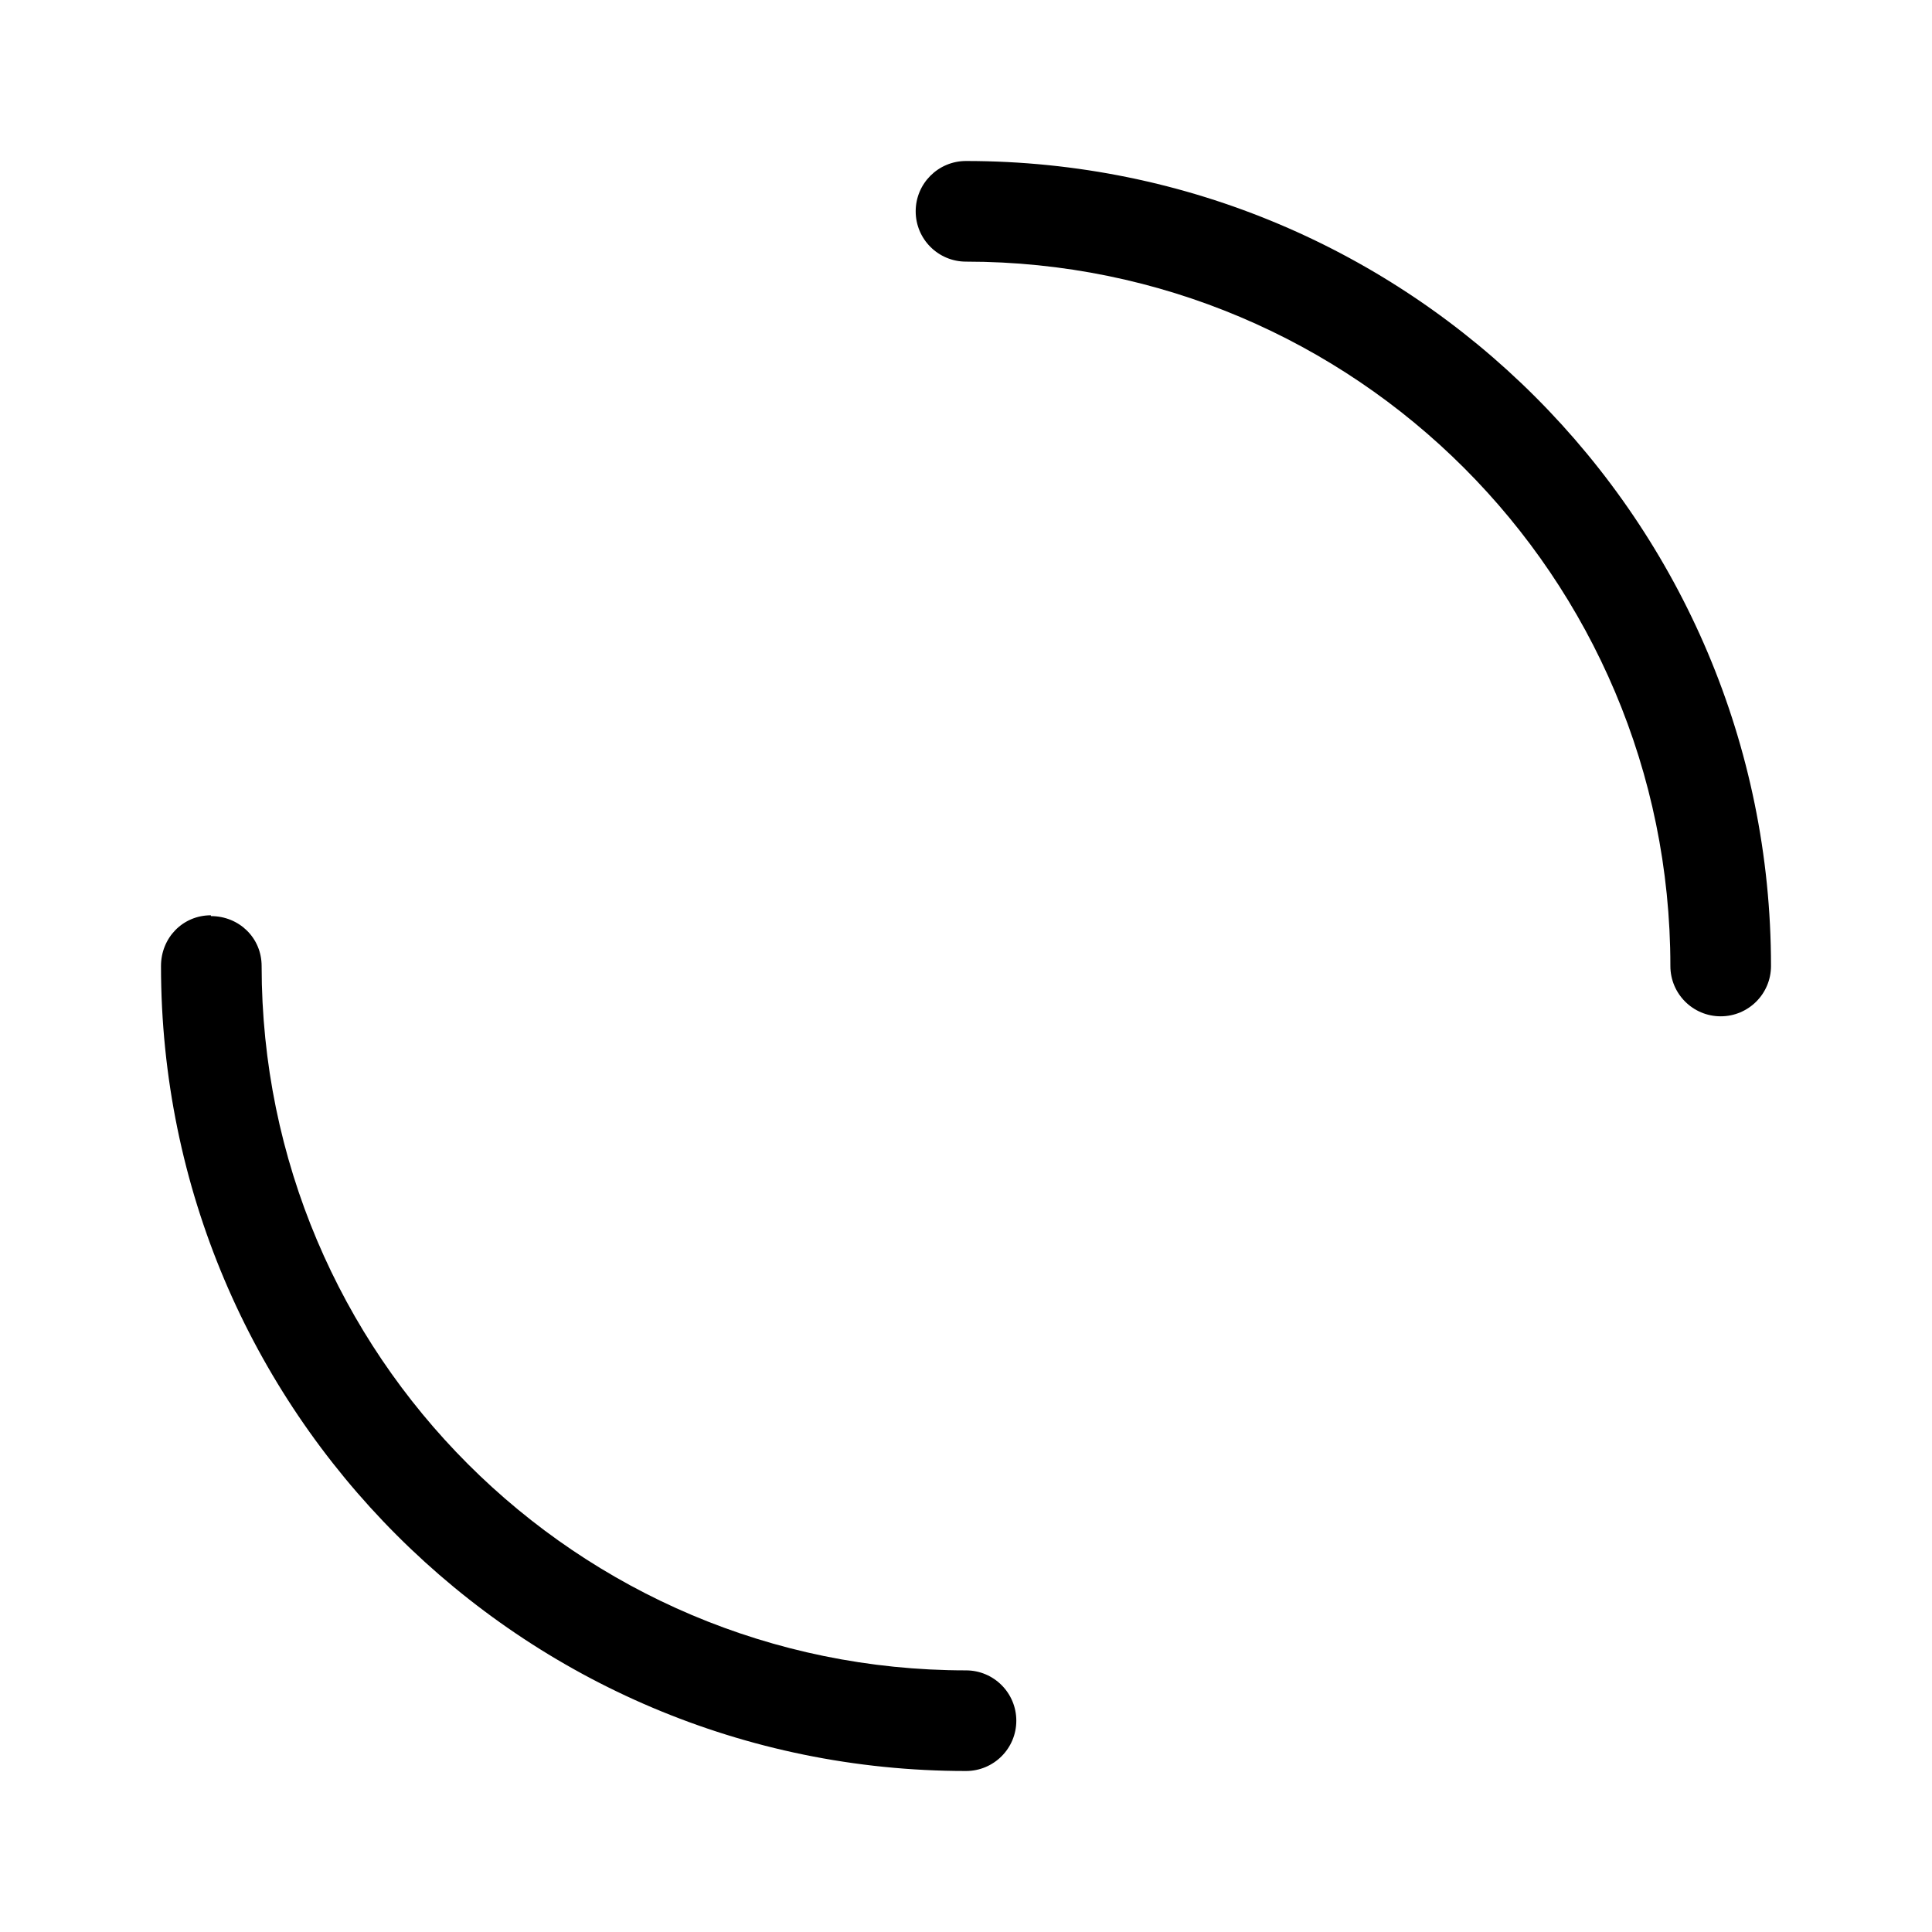
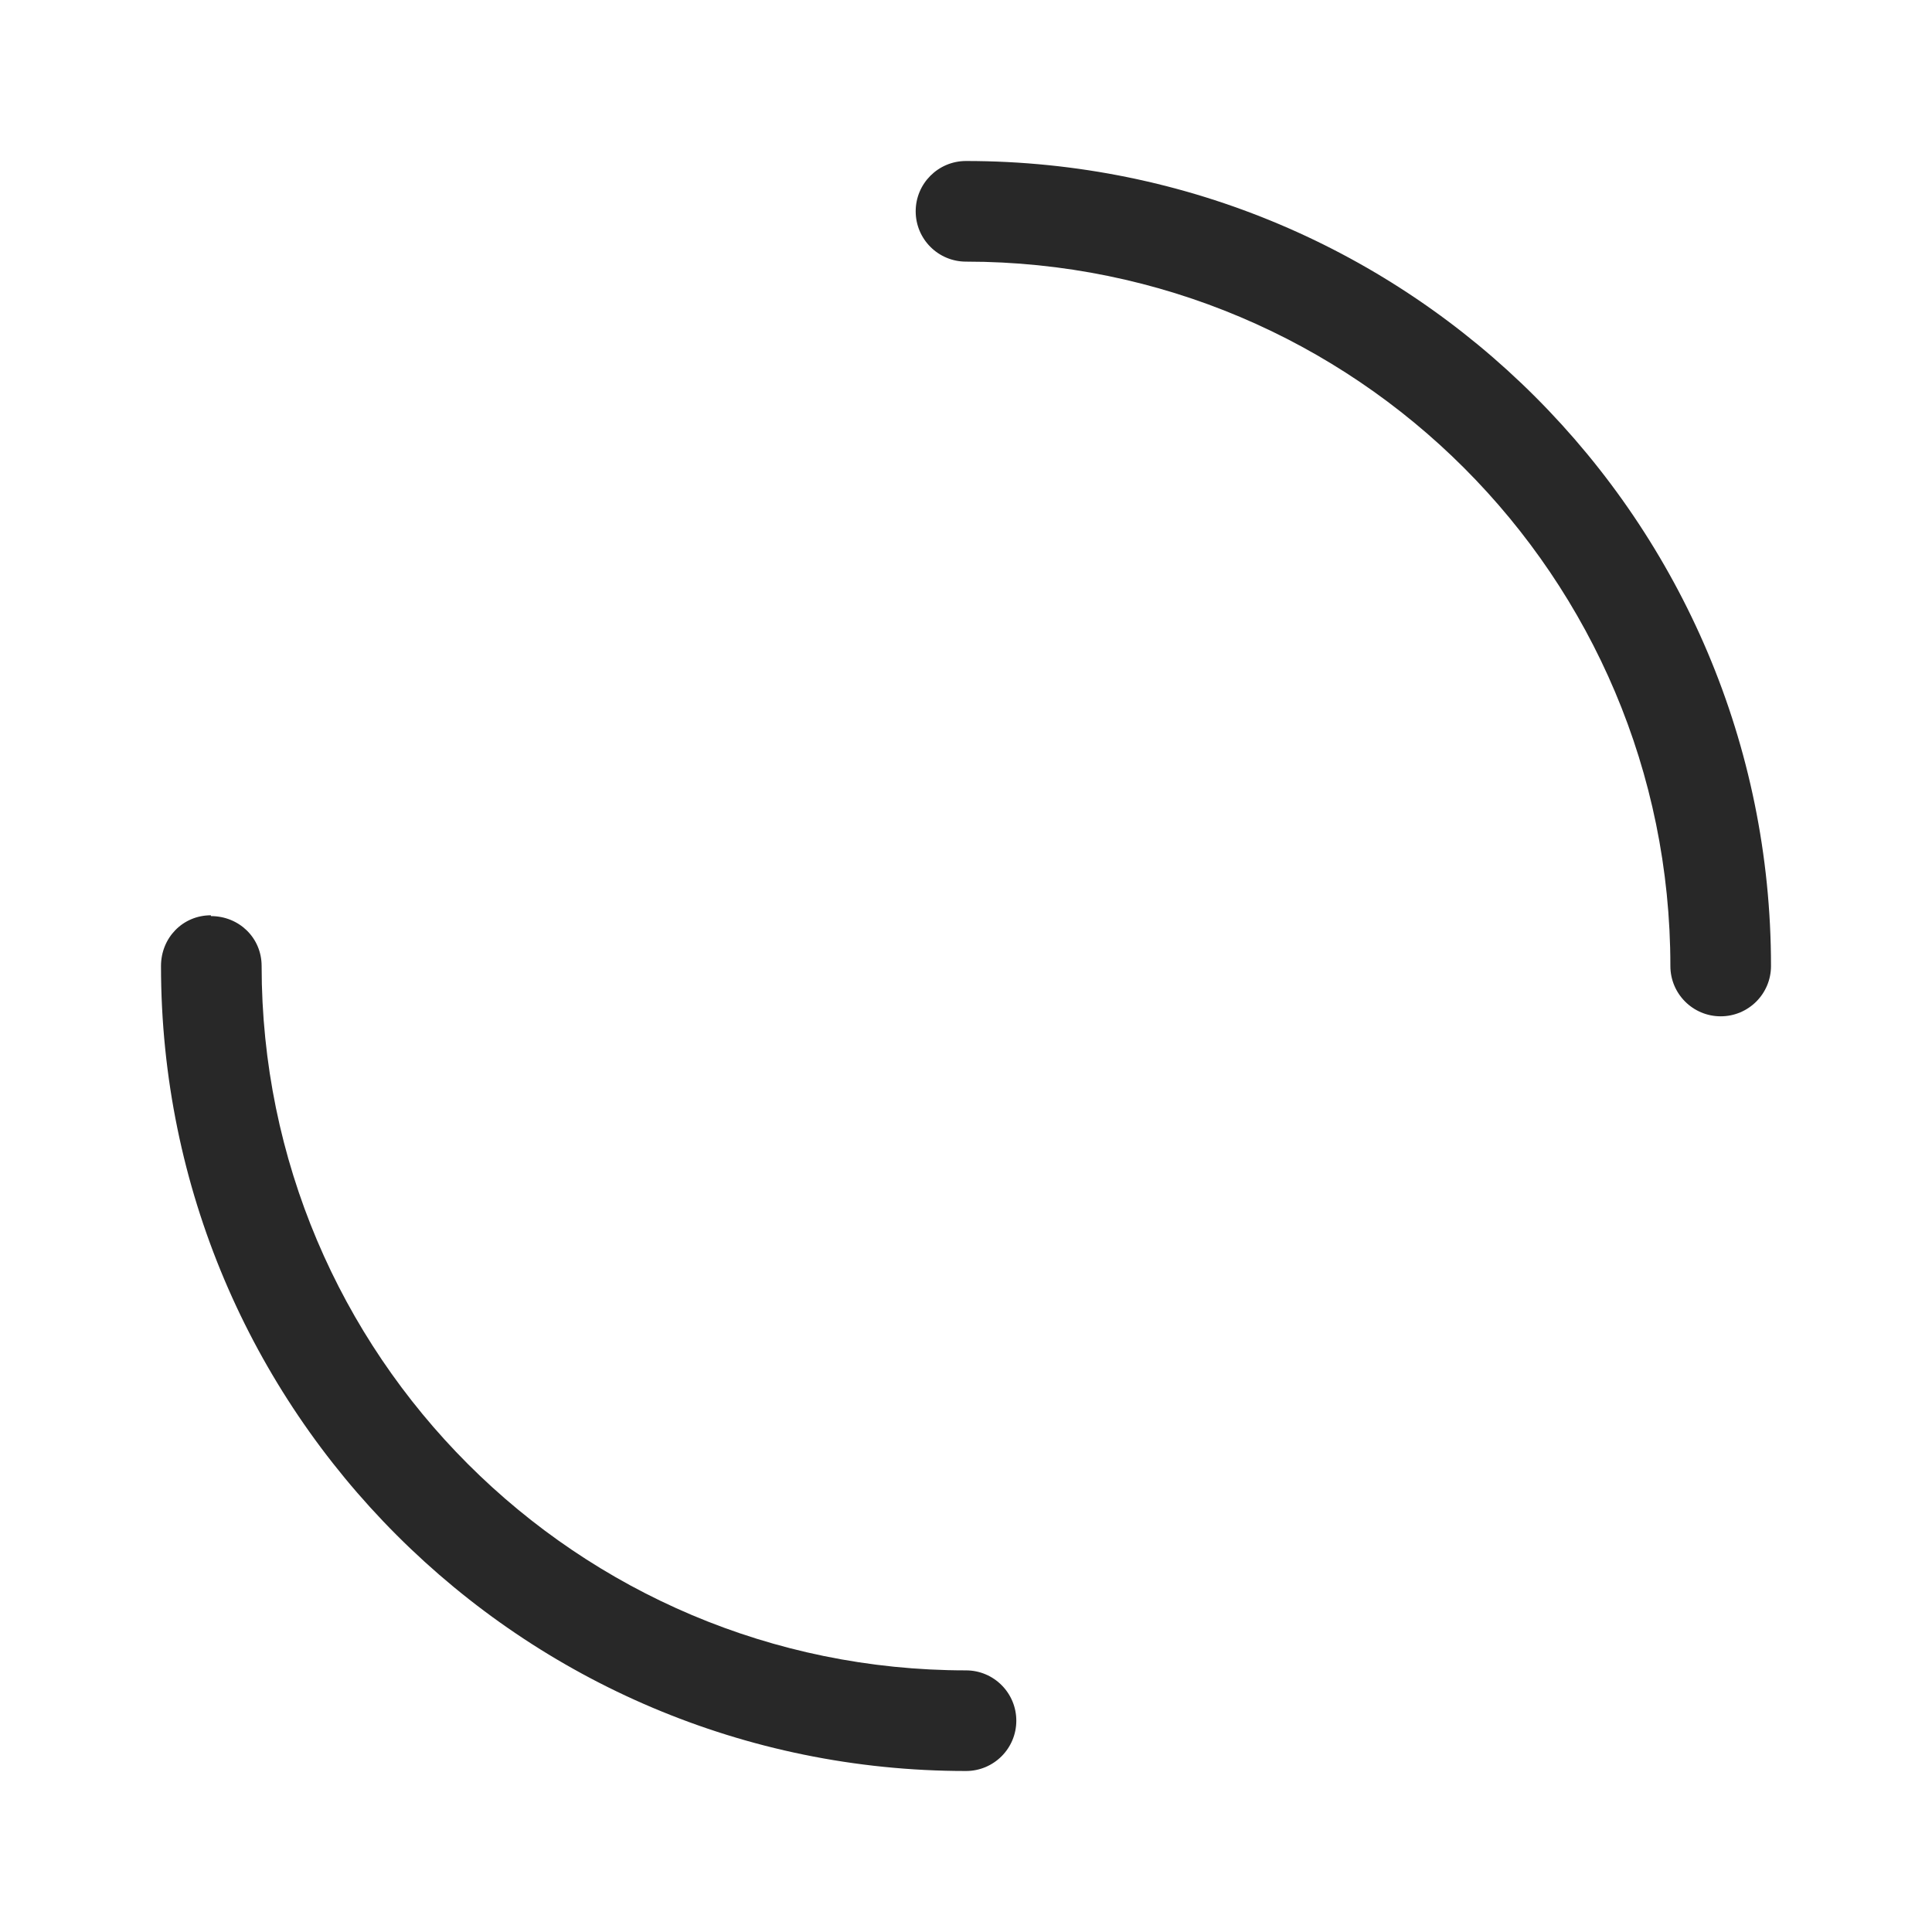
<svg xmlns="http://www.w3.org/2000/svg" width="24" height="24" viewBox="0 0 24 24">
-   <path d="M2.62 11.38c.35 0 .63.27.63.62A8.75 8.75 0 0012 20.75.62.62 0 1112 22 10 10 0 012 12c0-.35.27-.63.62-.63zM12 2a10 10 0 0110 10 .62.62 0 11-1.25 0A8.75 8.75 0 0012 3.25.62.62 0 1112 2z" fill="currentColor" fill-rule="evenodd" />
+   <path d="M2.62 11.38c.35 0 .63.27.63.62A8.75 8.75 0 0012 20.75.62.62 0 1112 22 10 10 0 012 12c0-.35.27-.63.62-.63zM12 2a10 10 0 0110 10 .62.62 0 11-1.25 0A8.75 8.75 0 0012 3.25.62.62 0 1112 2z" fill="currentColor" fill-rule="evenodd" fill-opacity=".84" />
</svg>
